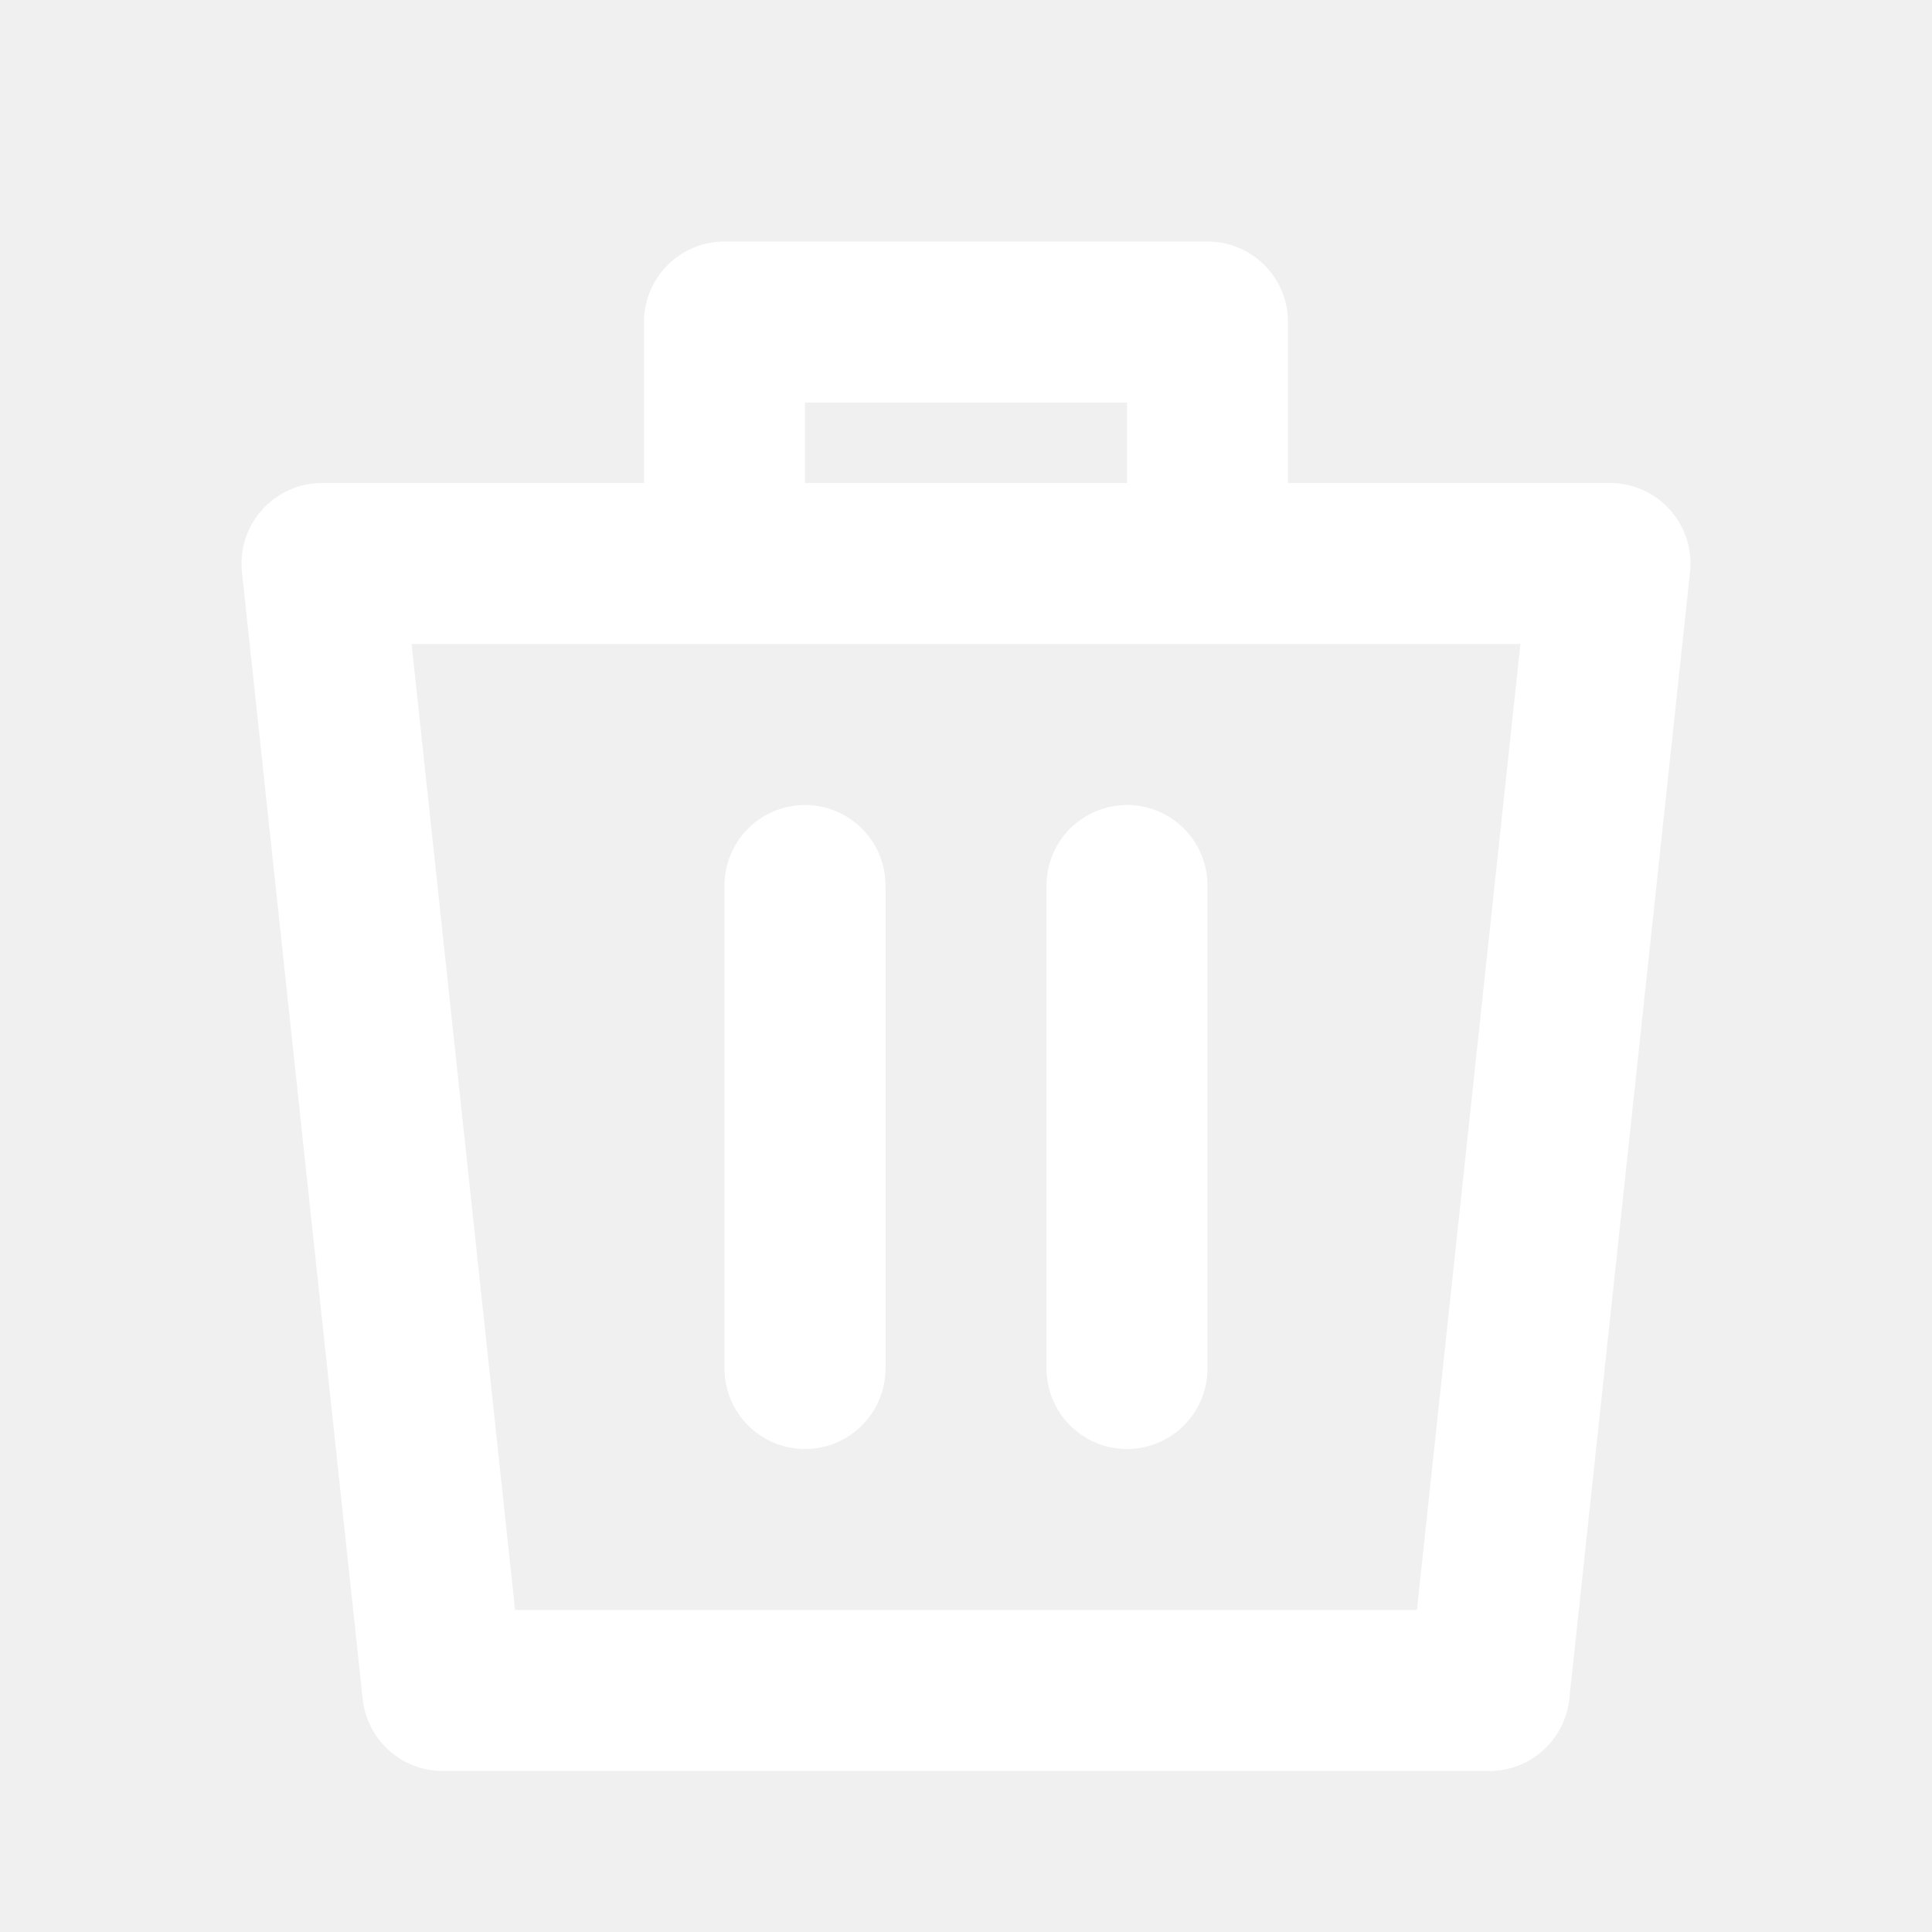
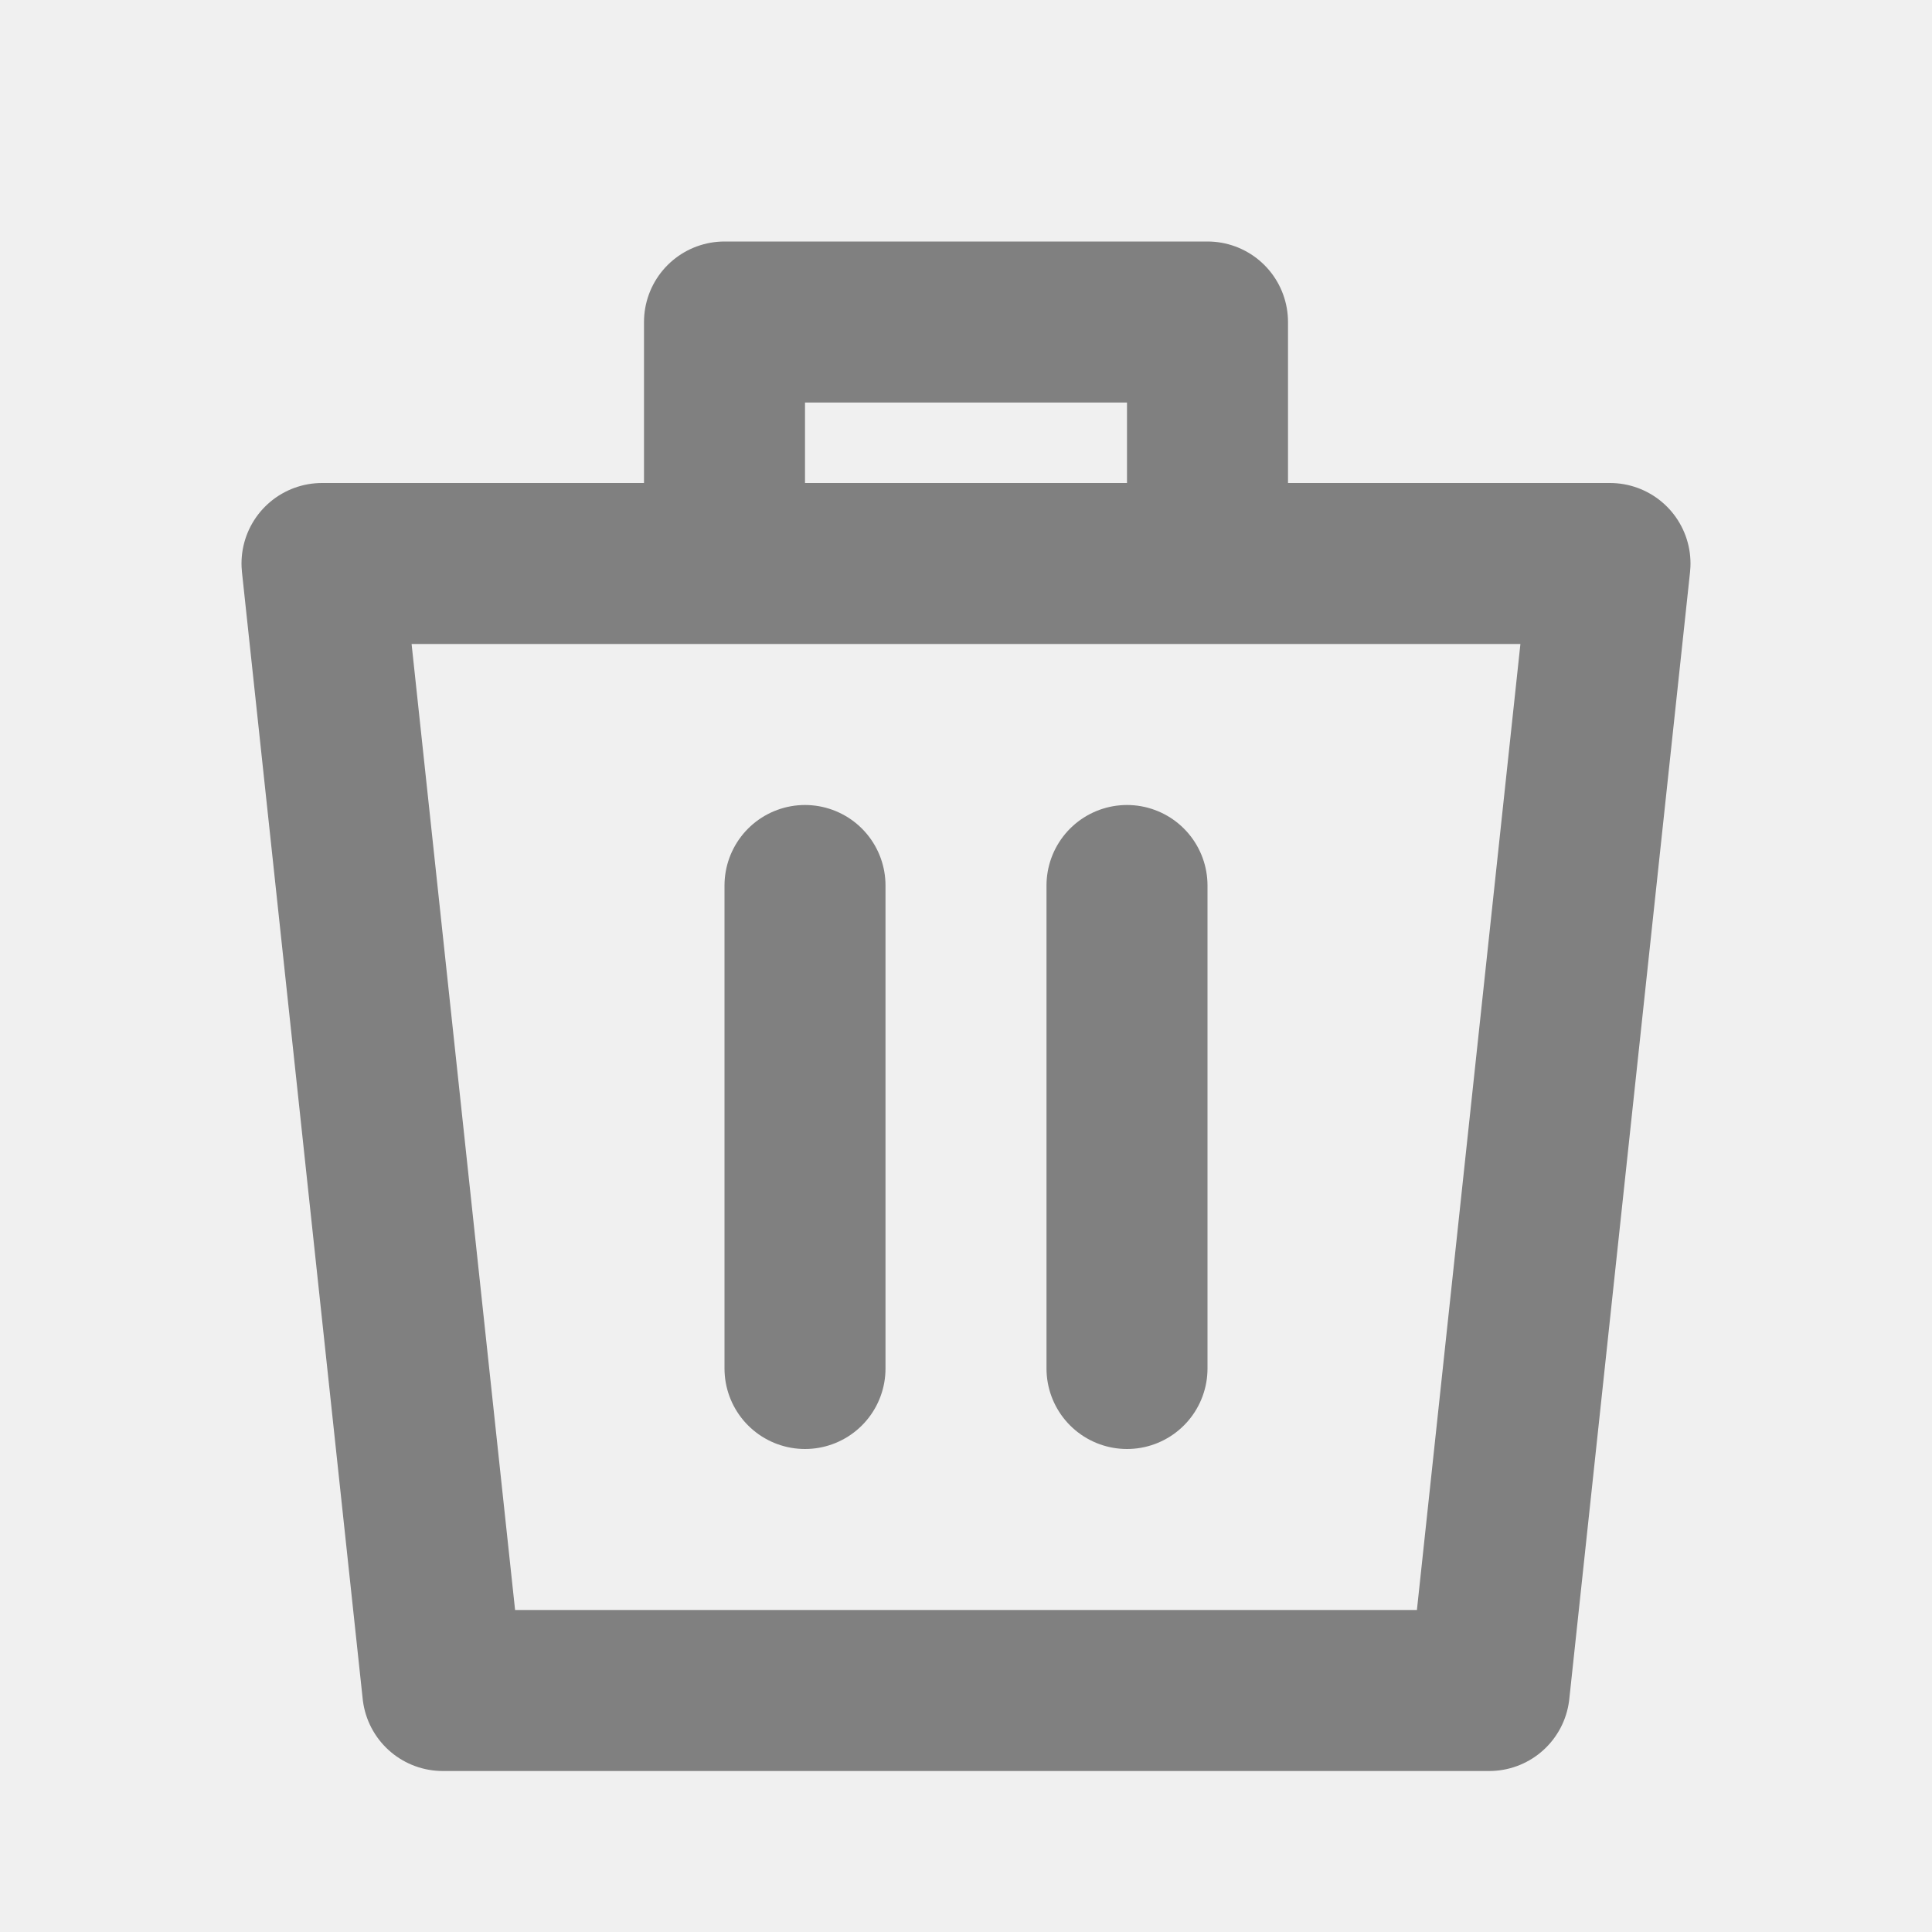
- <svg xmlns="http://www.w3.org/2000/svg" fill="none" viewBox="0 0 24 24" stroke="white">
+ <svg xmlns="http://www.w3.org/2000/svg" fill="none" viewBox="0 0 24 24" stroke="gray">
  <path stroke-linecap="round" stroke-linejoin="round" stroke-width="2" d="M6 7h12M9 7V4h6v3M4 7h16l-1.5 14h-13L4 7zM10 11v6m4-6v6" />
</svg>
